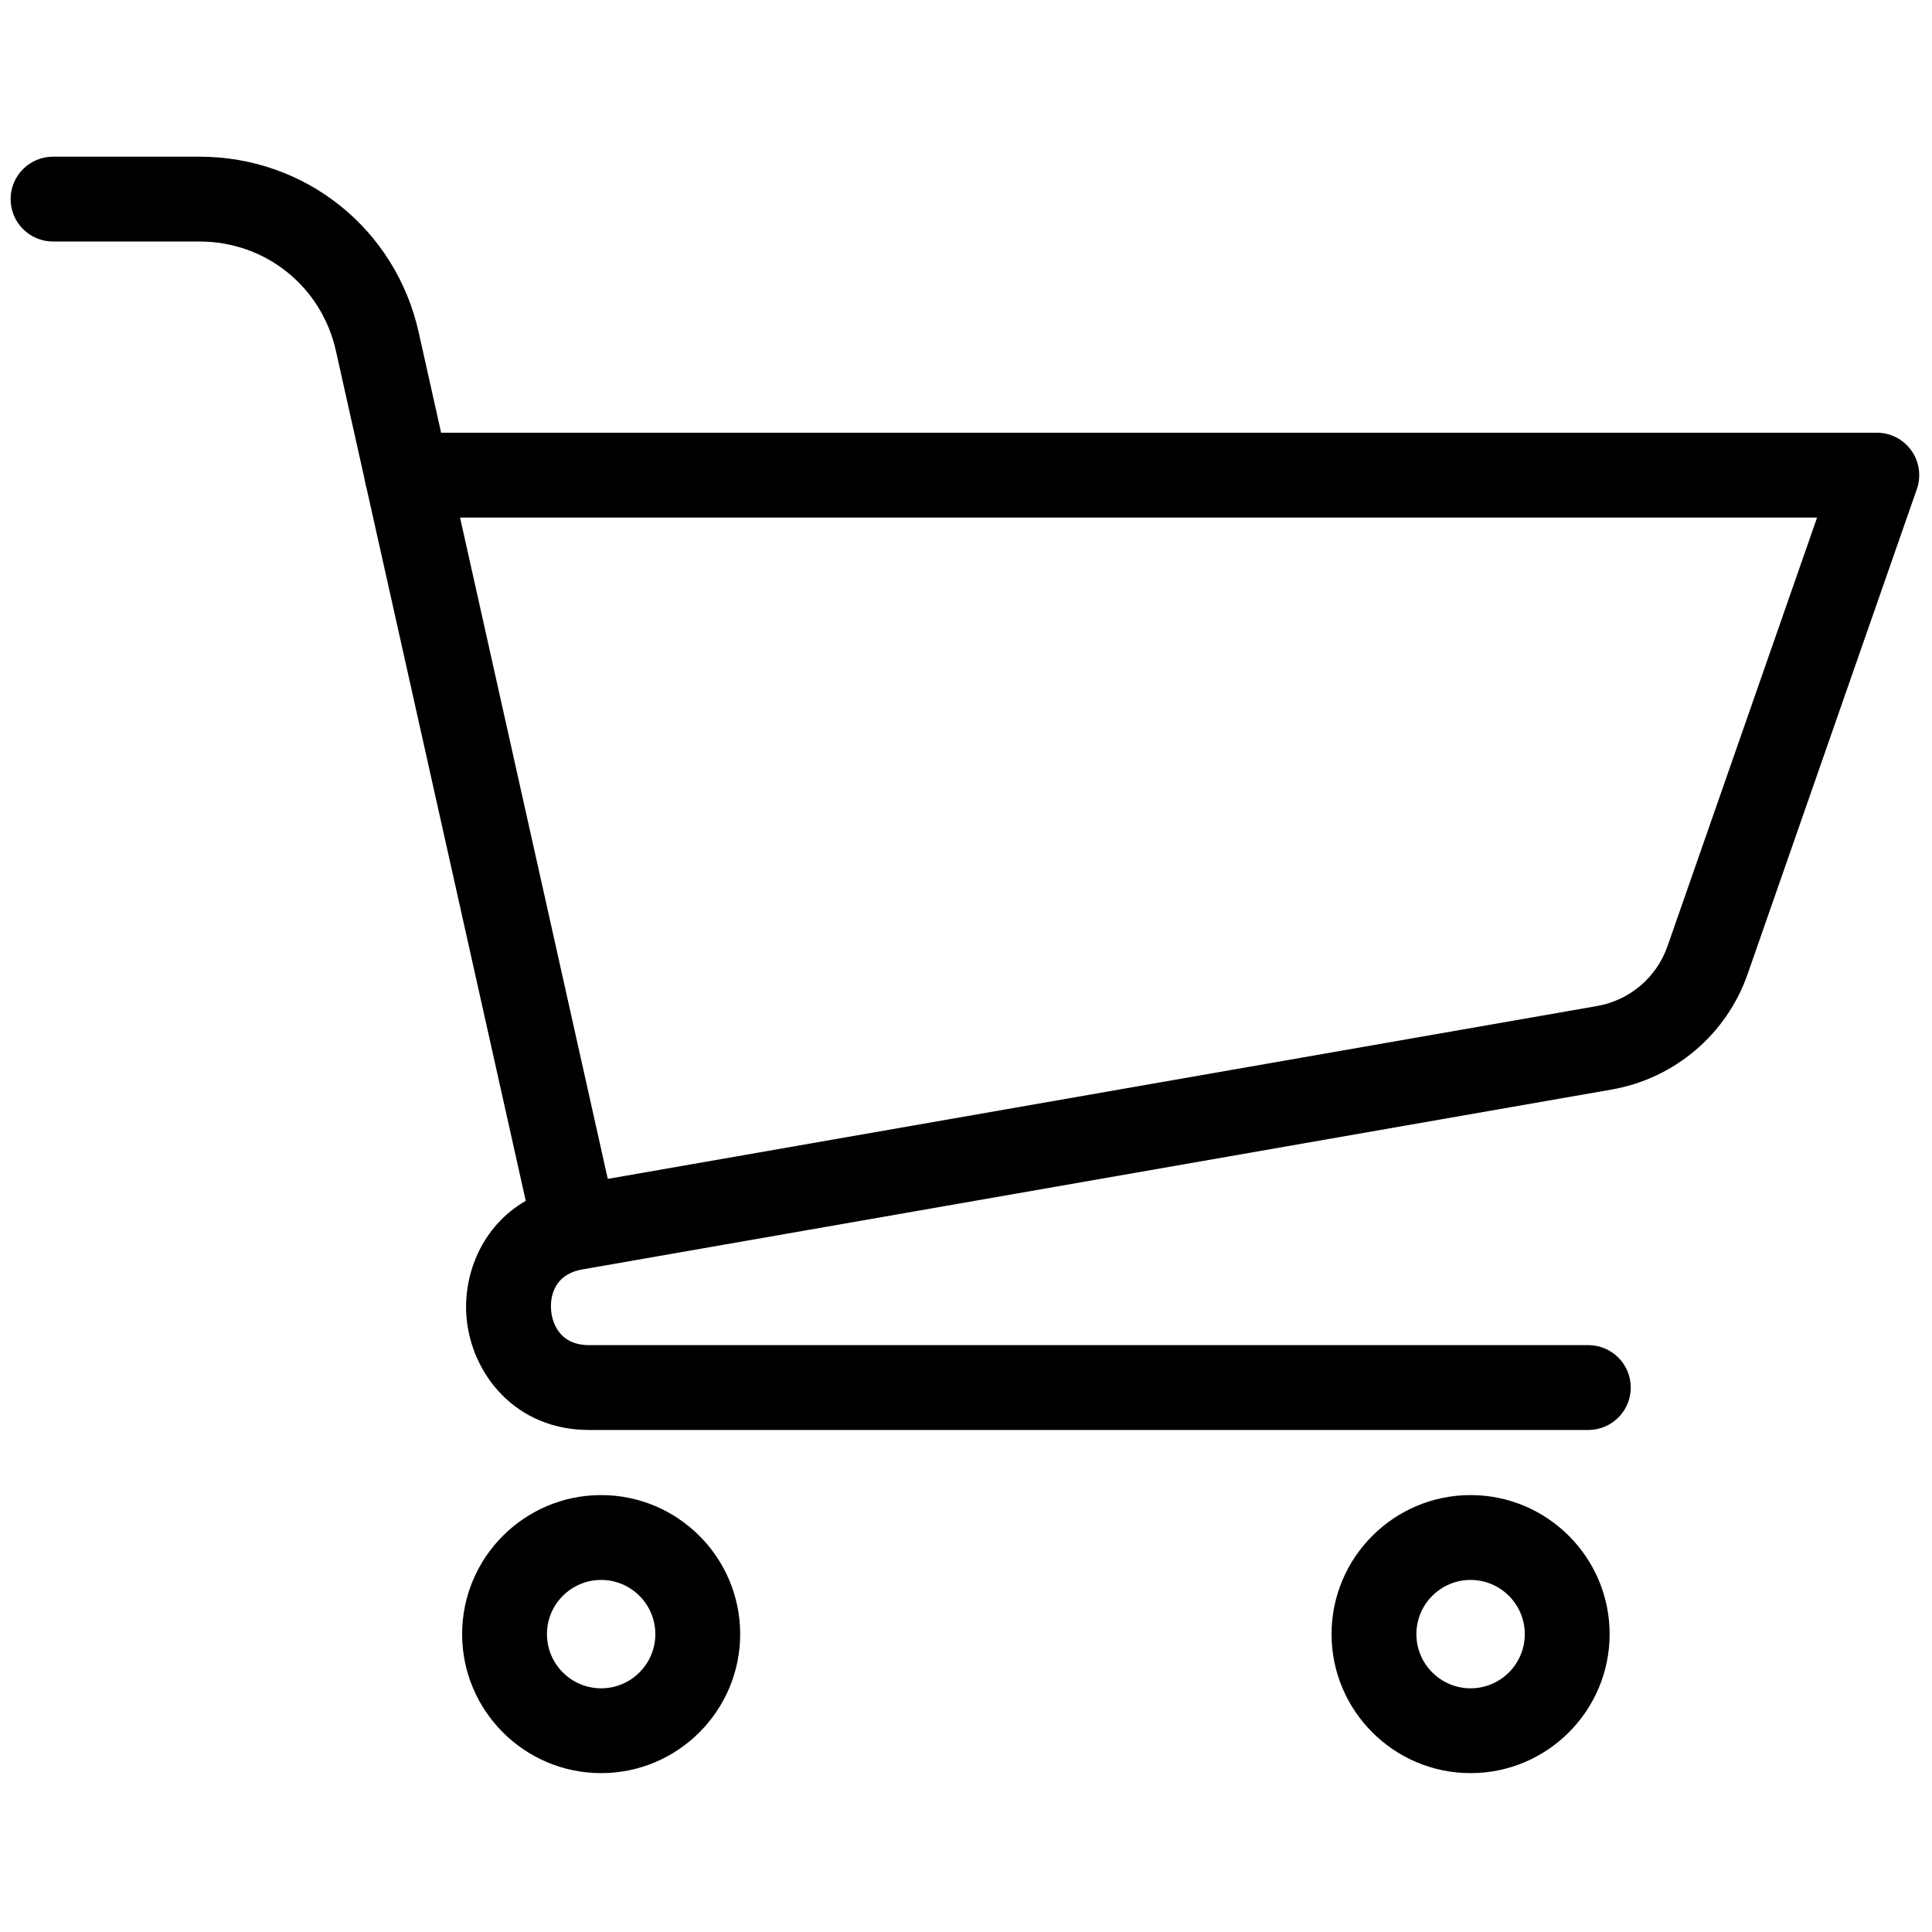
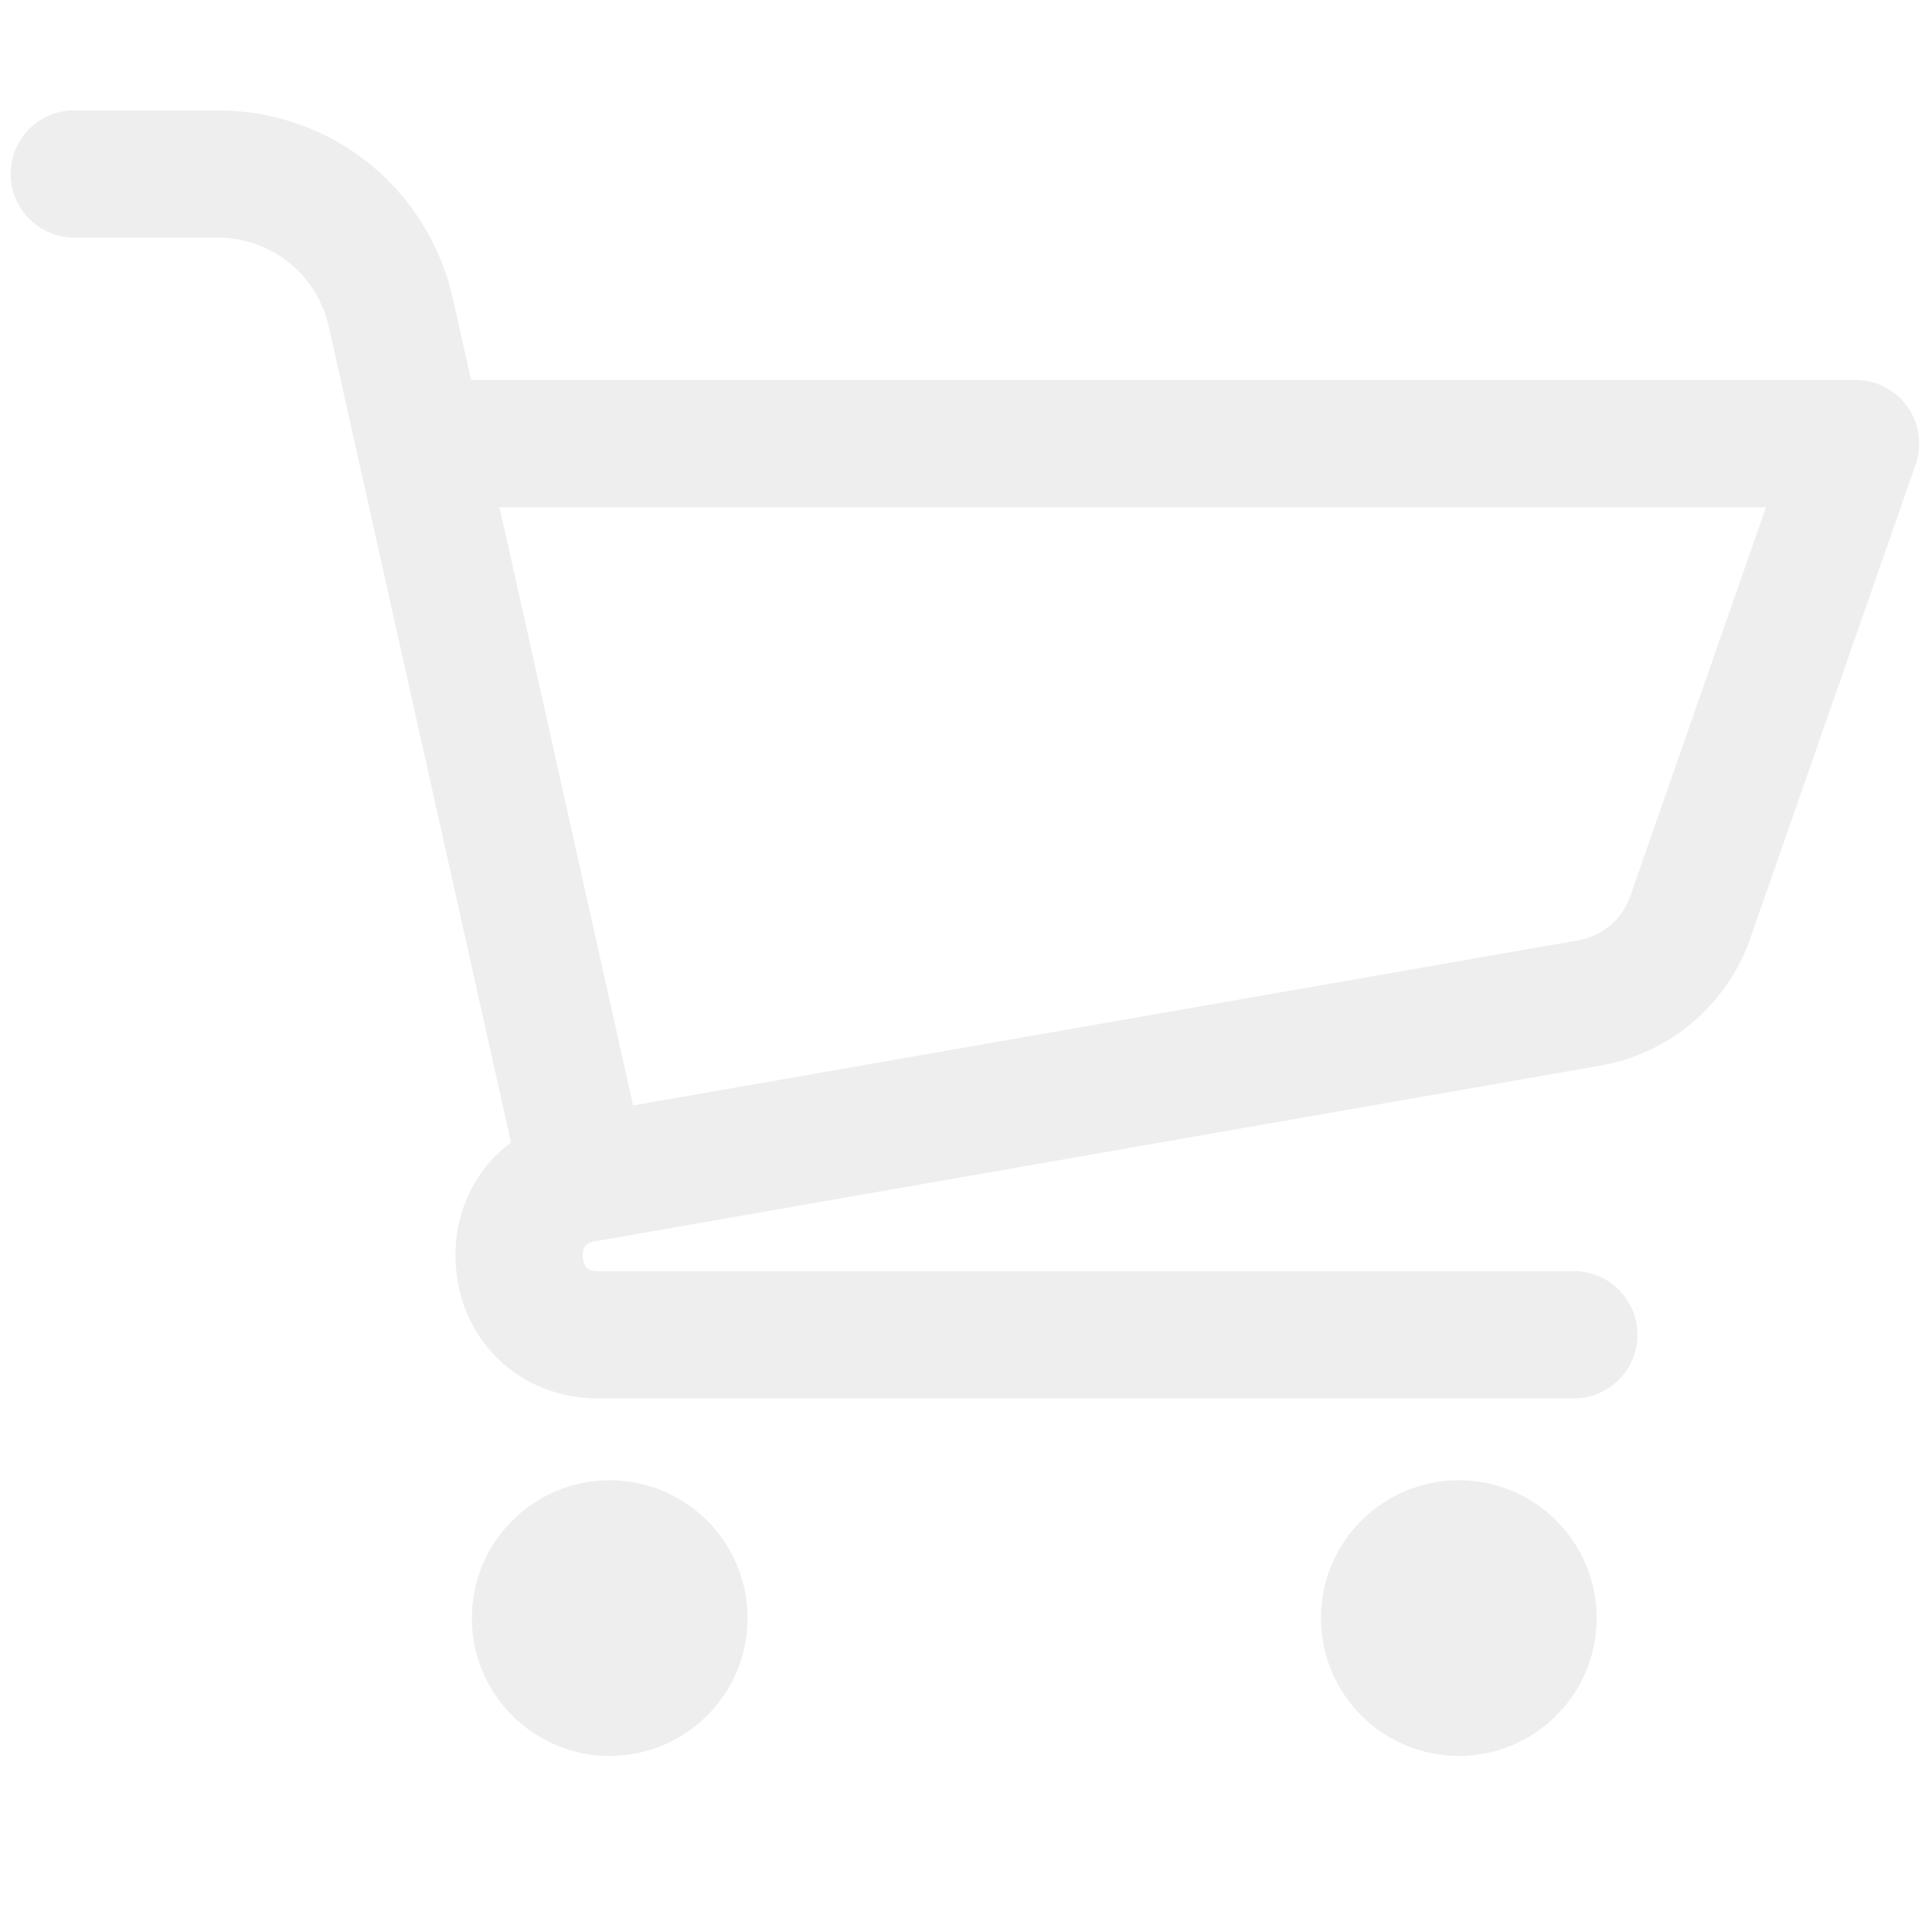
<svg xmlns="http://www.w3.org/2000/svg" version="1.1" width="256" height="256" viewBox="0 0 256 256" xml:space="preserve">
  <defs>
</defs>
  <g style="stroke: none; stroke-width: 0; stroke-dasharray: none; stroke-linecap: butt; stroke-linejoin: miter; stroke-miterlimit: 10; fill: none; fill-rule: nonzero; opacity: 1;" transform="translate(1.406593 1.406593) scale(2.81 2.81)">
-     <path d="M 74.396 66.93 h -47.12 c -3.491 0 -5.549 -2.665 -5.777 -5.299 c -0.178 -2.057 0.741 -4.326 2.792 -5.506 L 16.745 22.34 c -0.132 -0.592 0.012 -1.213 0.392 -1.687 c 0.379 -0.474 0.954 -0.75 1.561 -0.75 H 88 c 0.647 0 1.256 0.314 1.631 0.842 c 0.375 0.528 0.471 1.206 0.258 1.817 l -7.983 22.876 c -0.991 2.838 -3.446 4.921 -6.406 5.438 l -48.522 8.48 c -0.006 0.001 -0.012 0.002 -0.019 0.003 c -1.499 0.267 -1.507 1.541 -1.473 1.926 c 0.033 0.386 0.261 1.644 1.792 1.644 h 47.12 c 1.104 0 2 0.896 2 2 S 75.501 66.93 74.396 66.93 z M 21.193 23.904 l 6.966 31.186 l 46.652 -8.152 c 1.533 -0.268 2.805 -1.347 3.318 -2.817 l 7.055 -20.216 H 21.193 z" style="stroke: none; stroke-width: 1; stroke-dasharray: none; stroke-linecap: butt; stroke-linejoin: miter; stroke-miterlimit: 10; fill: rgb(0,0,0); fill-rule: nonzero; opacity: 1;" transform=" matrix(1 0 0 1 0 0) " stroke-linecap="round" />
-     <path d="M 27.846 83.111 c -3.615 0 -6.555 -2.94 -6.555 -6.555 c 0 -3.615 2.94 -6.556 6.555 -6.556 s 6.556 2.94 6.556 6.556 C 34.401 80.171 31.46 83.111 27.846 83.111 z M 27.846 74.001 c -1.409 0 -2.555 1.146 -2.555 2.556 c 0 1.408 1.146 2.555 2.555 2.555 c 1.409 0 2.556 -1.146 2.556 -2.555 C 30.401 75.147 29.255 74.001 27.846 74.001 z" style="stroke: none; stroke-width: 1; stroke-dasharray: none; stroke-linecap: butt; stroke-linejoin: miter; stroke-miterlimit: 10; fill: rgb(0,0,0); fill-rule: nonzero; opacity: 1;" transform=" matrix(1 0 0 1 0 0) " stroke-linecap="round" />
-     <path d="M 68.845 83.111 c -3.615 0 -6.556 -2.94 -6.556 -6.555 c 0 -3.615 2.94 -6.556 6.556 -6.556 s 6.556 2.94 6.556 6.556 C 75.4 80.171 72.46 83.111 68.845 83.111 z M 68.845 74.001 c -1.409 0 -2.556 1.146 -2.556 2.556 c 0 1.408 1.146 2.555 2.556 2.555 s 2.556 -1.146 2.556 -2.555 C 71.4 75.147 70.254 74.001 68.845 74.001 z" style="stroke: none; stroke-width: 1; stroke-dasharray: none; stroke-linecap: butt; stroke-linejoin: miter; stroke-miterlimit: 10; fill: rgb(0,0,0); fill-rule: nonzero; opacity: 1;" transform=" matrix(1 0 0 1 0 0) " stroke-linecap="round" />
-     <path d="M 18.695 23.904 c -0.916 0 -1.742 -0.633 -1.95 -1.564 l -1.407 -6.301 c -0.677 -3.033 -3.321 -5.151 -6.428 -5.151 H 2 c -1.104 0 -2 -0.896 -2 -2 s 0.896 -2 2 -2 h 6.909 c 4.995 0 9.244 3.404 10.333 8.279 l 1.407 6.301 c 0.241 1.078 -0.438 2.147 -1.516 2.388 C 18.986 23.889 18.839 23.904 18.695 23.904 z" style="stroke: none; stroke-width: 1; stroke-dasharray: none; stroke-linecap: butt; stroke-linejoin: miter; stroke-miterlimit: 10; fill: rgb(0,0,0); fill-rule: nonzero; opacity: 1;" transform=" matrix(1 0 0 1 0 0) " stroke-linecap="round" />
+     <path d="M 73.713 65.44 H 27.689 c -3.566 0 -6.377 -2.578 -6.686 -6.13 c -0.21 -2.426 0.807 -4.605 2.592 -5.939 L 16.381 21.07 c -0.199 -0.889 0.017 -1.819 0.586 -2.53 s 1.431 -1.124 2.341 -1.124 H 87 c 0.972 0 1.884 0.471 2.446 1.263 c 0.563 0.792 0.706 1.808 0.386 2.725 l -7.798 22.344 c -1.091 3.13 -3.798 5.429 -7.063 5.999 l -47.389 8.281 c -0.011 0.001 -0.021 0.003 -0.032 0.005 c -0.228 0.04 -0.623 0.126 -0.568 0.759 c 0.056 0.648 0.48 0.648 0.708 0.648 h 46.024 c 1.657 0 3 1.343 3 3 S 75.37 65.44 73.713 65.44 z M 23.053 23.416 l 6.301 28.211 l 44.583 -7.79 c 1.124 -0.197 2.057 -0.988 2.432 -2.065 l 6.406 -18.356 H 23.053 z" style="stroke: none; stroke-width: 1; stroke-dasharray: none; stroke-linecap: butt; stroke-linejoin: miter; stroke-miterlimit: 10; fill: rgb(238,238,238); fill-rule: nonzero; opacity: 1;" transform=" matrix(1 0 0 1 0 0) " stroke-linecap="round" />
+     <circle cx="28.25" cy="75.8" r="6.5" style="stroke: none; stroke-width: 1; stroke-dasharray: none; stroke-linecap: butt; stroke-linejoin: miter; stroke-miterlimit: 10; fill: rgb(238,238,238); fill-rule: nonzero; opacity: 1;" transform="  matrix(1 0 0 1 0 0) " />
+     <circle cx="68.29" cy="75.8" r="6.5" style="stroke: none; stroke-width: 1; stroke-dasharray: none; stroke-linecap: butt; stroke-linejoin: miter; stroke-miterlimit: 10; fill: rgb(238,238,238); fill-rule: nonzero; opacity: 1;" transform="  matrix(1 0 0 1 0 0) " />
+     <path d="M 19.306 23.417 c -1.374 0 -2.613 -0.95 -2.925 -2.347 l -1.375 -6.155 c -0.554 -2.48 -2.716 -4.212 -5.258 -4.212 H 3 c -1.657 0 -3 -1.343 -3 -3 s 1.343 -3 3 -3 h 6.749 c 5.372 0 9.942 3.662 11.113 8.904 l 1.375 6.155 c 0.361 1.617 -0.657 3.221 -2.274 3.582 C 19.742 23.393 19.522 23.417 19.306 23.417 z" style="stroke: none; stroke-width: 1; stroke-dasharray: none; stroke-linecap: butt; stroke-linejoin: miter; stroke-miterlimit: 10; fill: rgb(238,238,238); fill-rule: nonzero; opacity: 1;" transform=" matrix(1 0 0 1 0 0) " stroke-linecap="round" />
  </g>
</svg>
